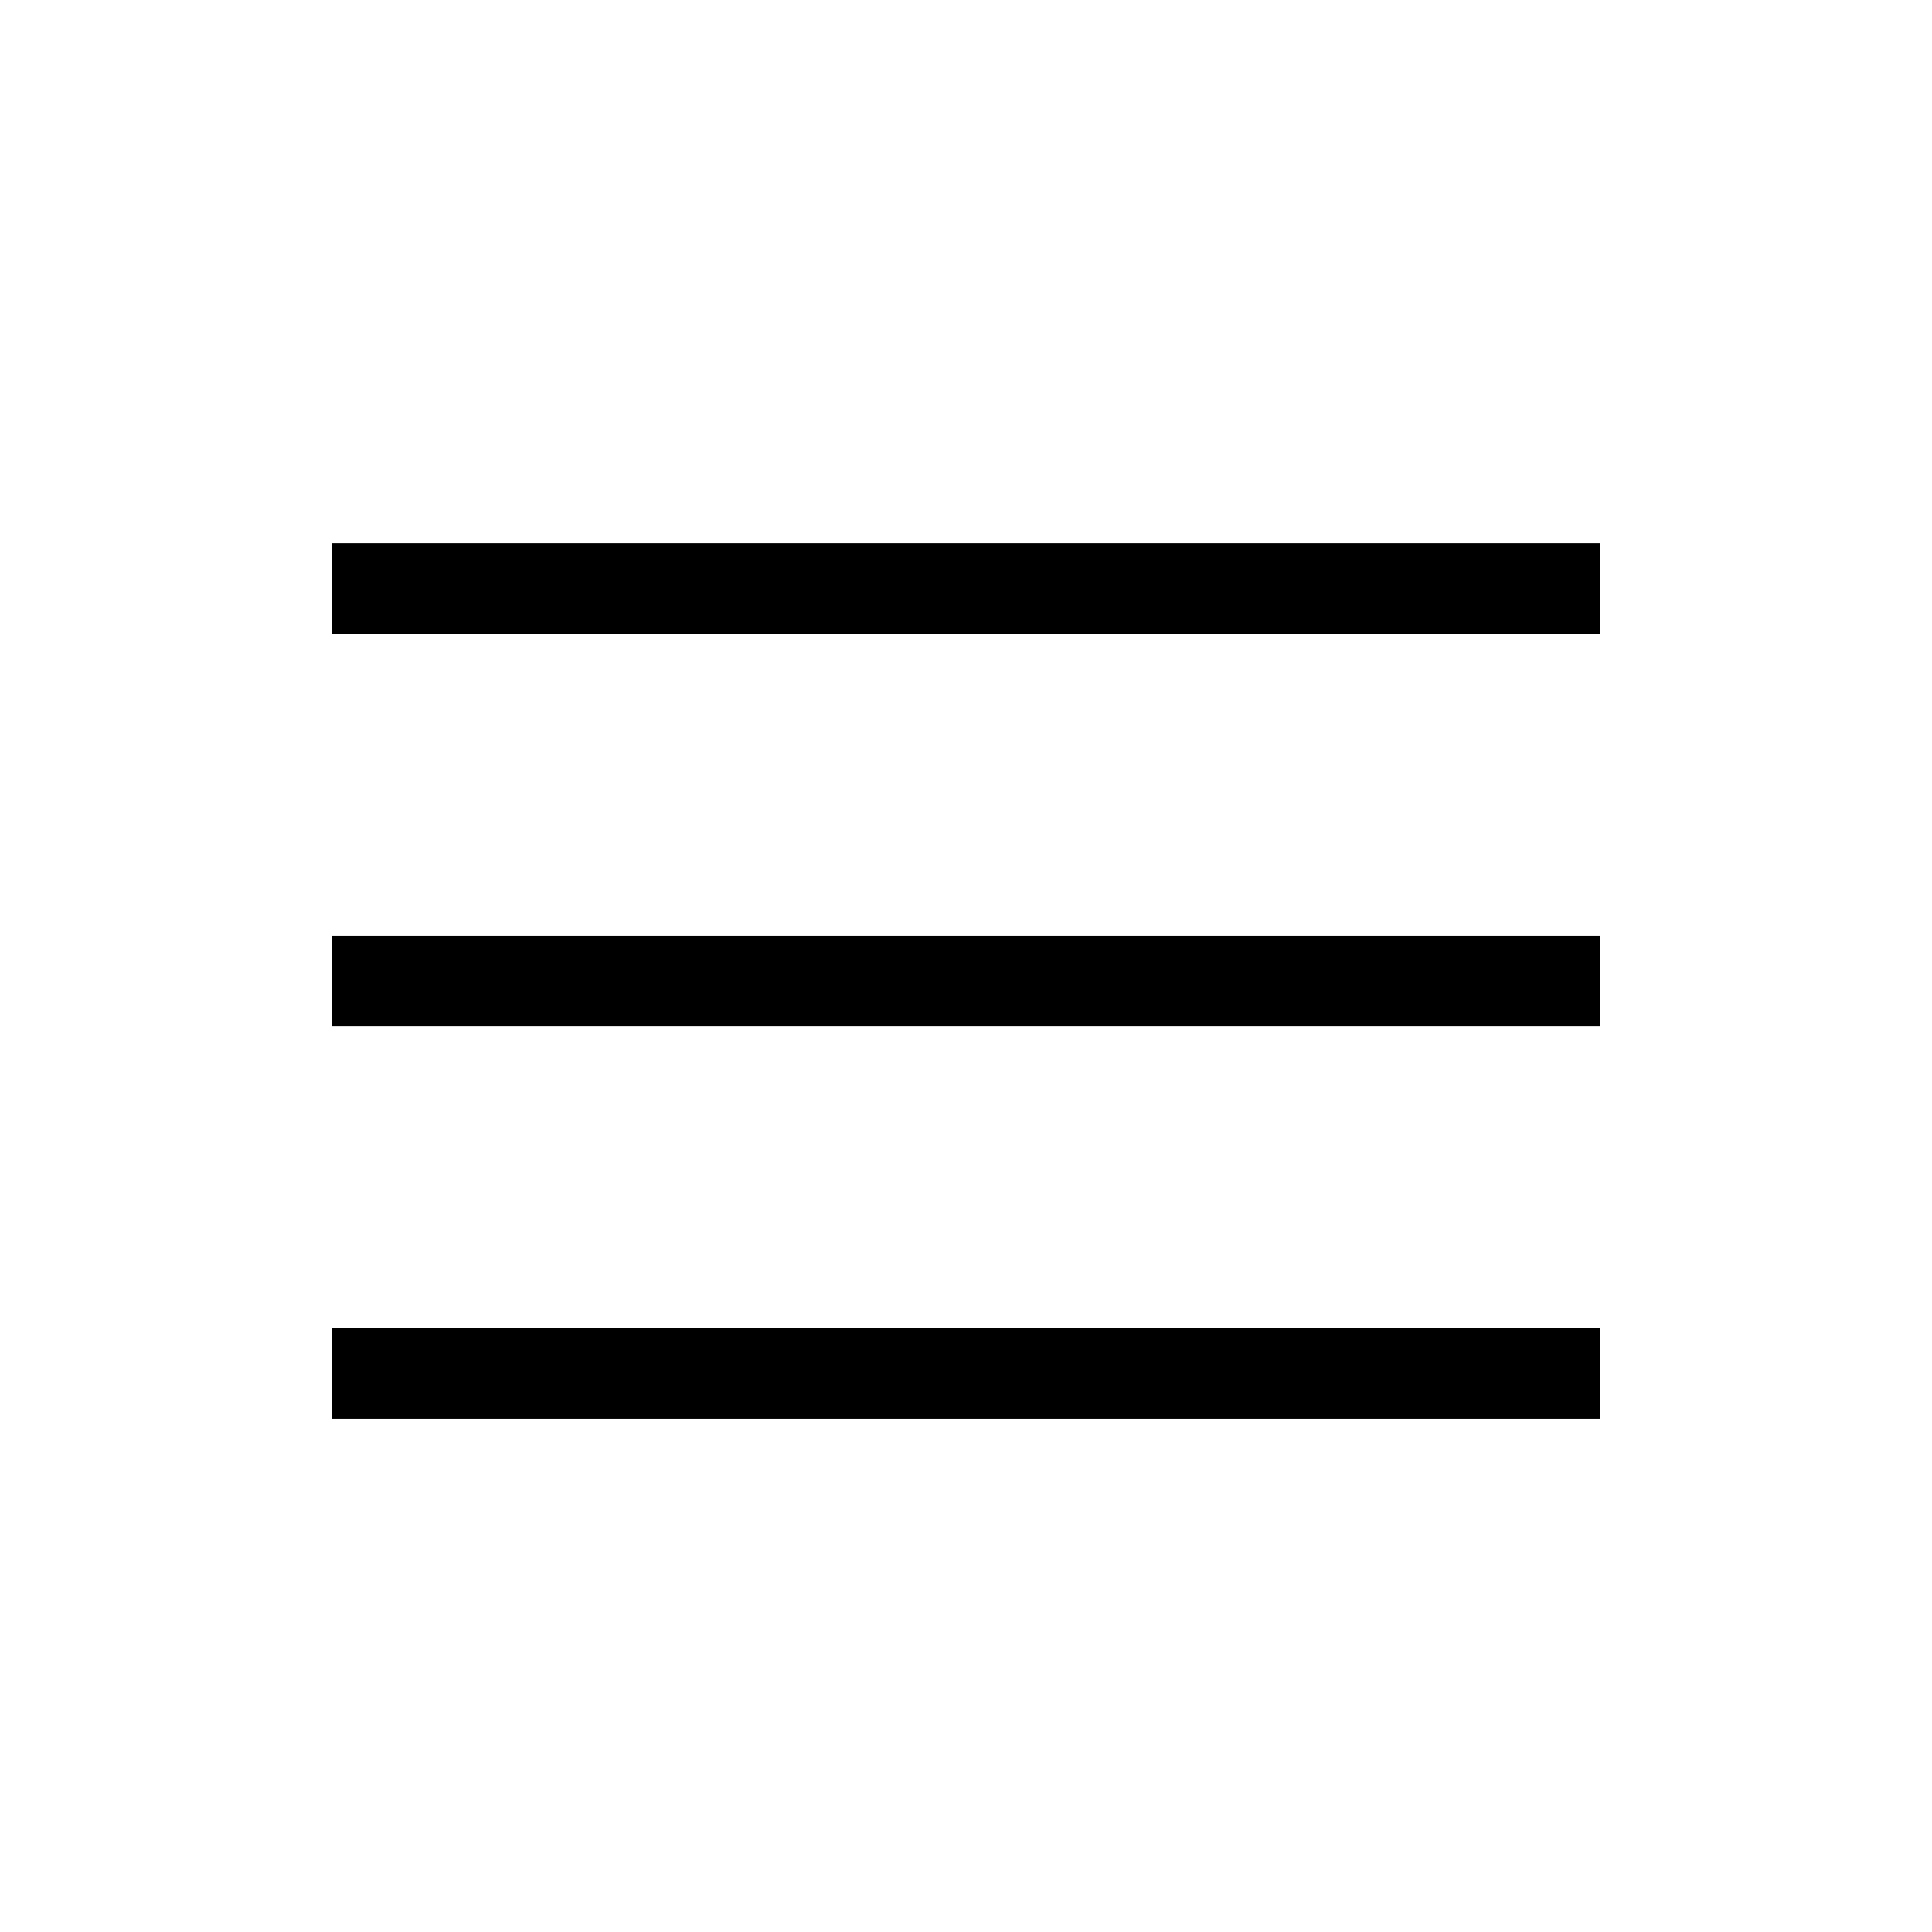
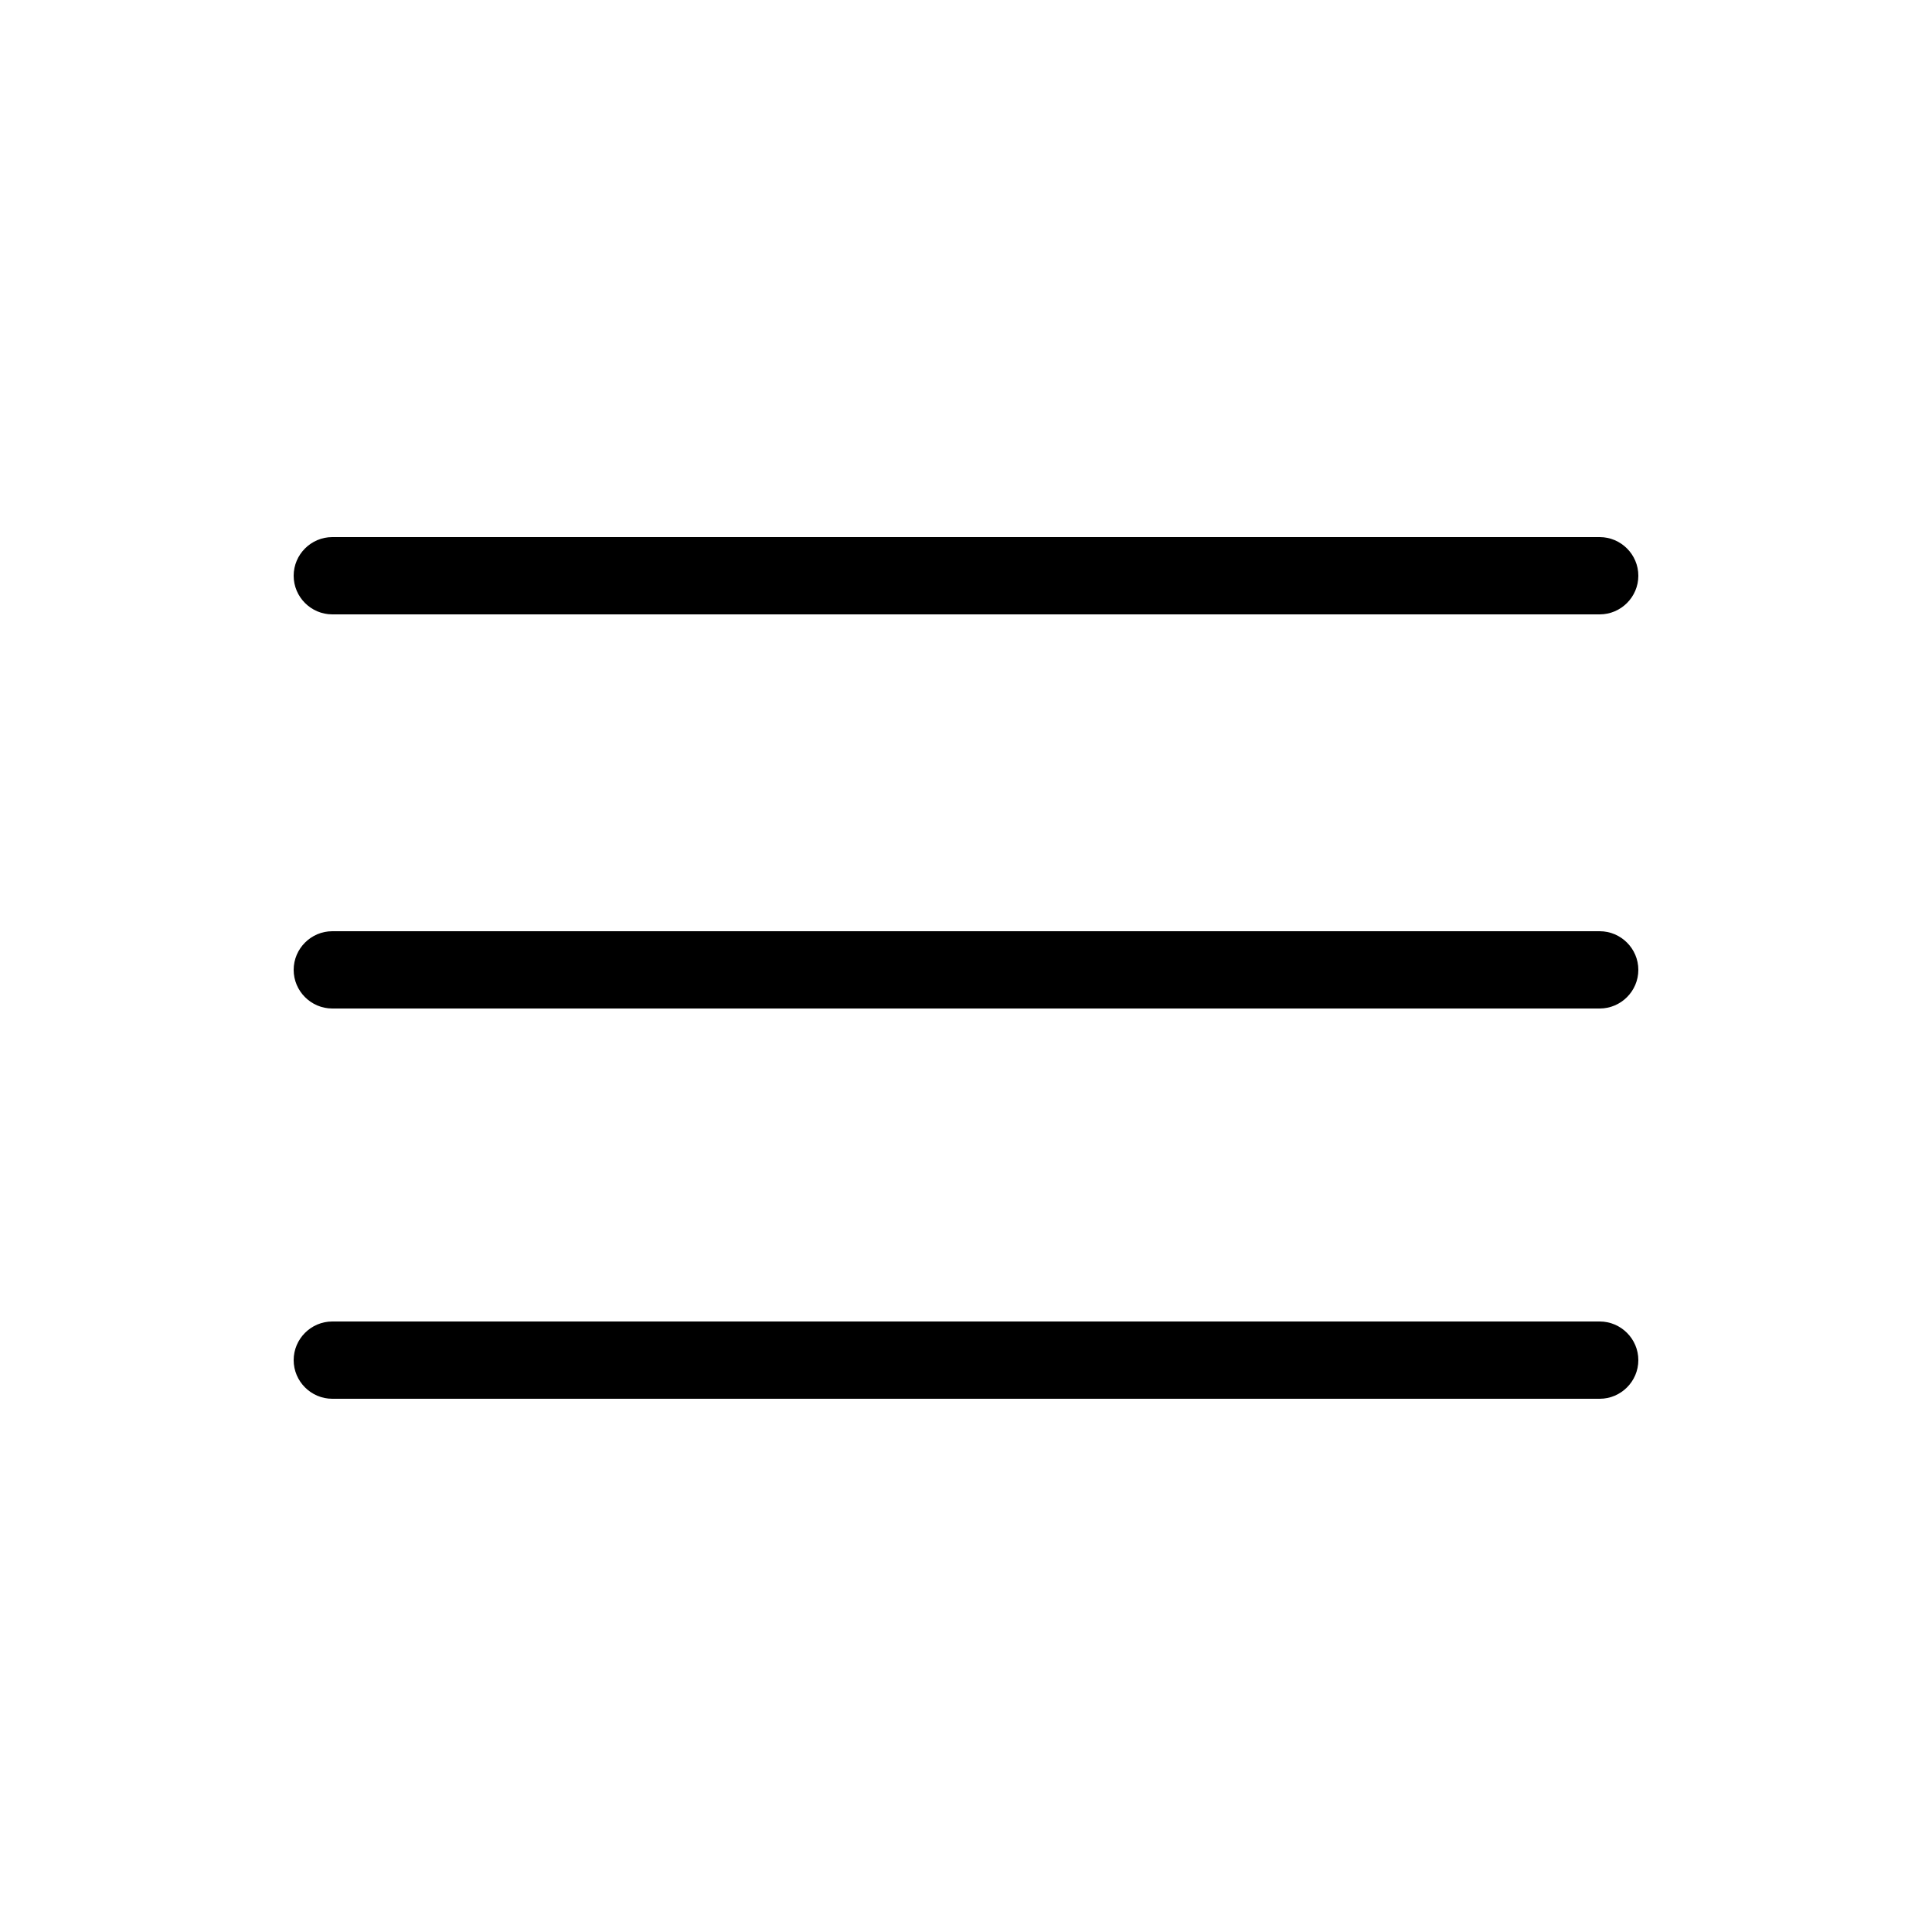
- <svg xmlns="http://www.w3.org/2000/svg" version="1.1" id="Layer_1" x="0px" y="0px" viewBox="0 0 64 64" enable-background="new 0 0 64 64" xml:space="preserve">
+ <svg xmlns="http://www.w3.org/2000/svg" version="1.1" id="Layer_1" x="0px" y="0px" viewBox="0 0 500 500" enable-background="new 0 0 500 500" xml:space="preserve">
  <g>
-     <rect x="11" y="18" width="42" height="3" />
-     <rect x="11" y="31" width="42" height="3" />
-     <rect x="11" y="44" width="42" height="3" />
+     <path d="M86,159h328c5.5,0,10-4.5,10-10s-4.5-10-10-10H86c-5.5,0-10,4.5-10,10S80.5,159,86,159z" />
+     <path d="M86,261h328c5.5,0,10-4.5,10-10s-4.5-10-10-10H86c-5.5,0-10,4.5-10,10S80.5,261,86,261z" />
+     <path d="M86,362h328c5.5,0,10-4.5,10-10s-4.5-10-10-10H86c-5.5,0-10,4.5-10,10S80.5,362,86,362z" />
  </g>
</svg>
